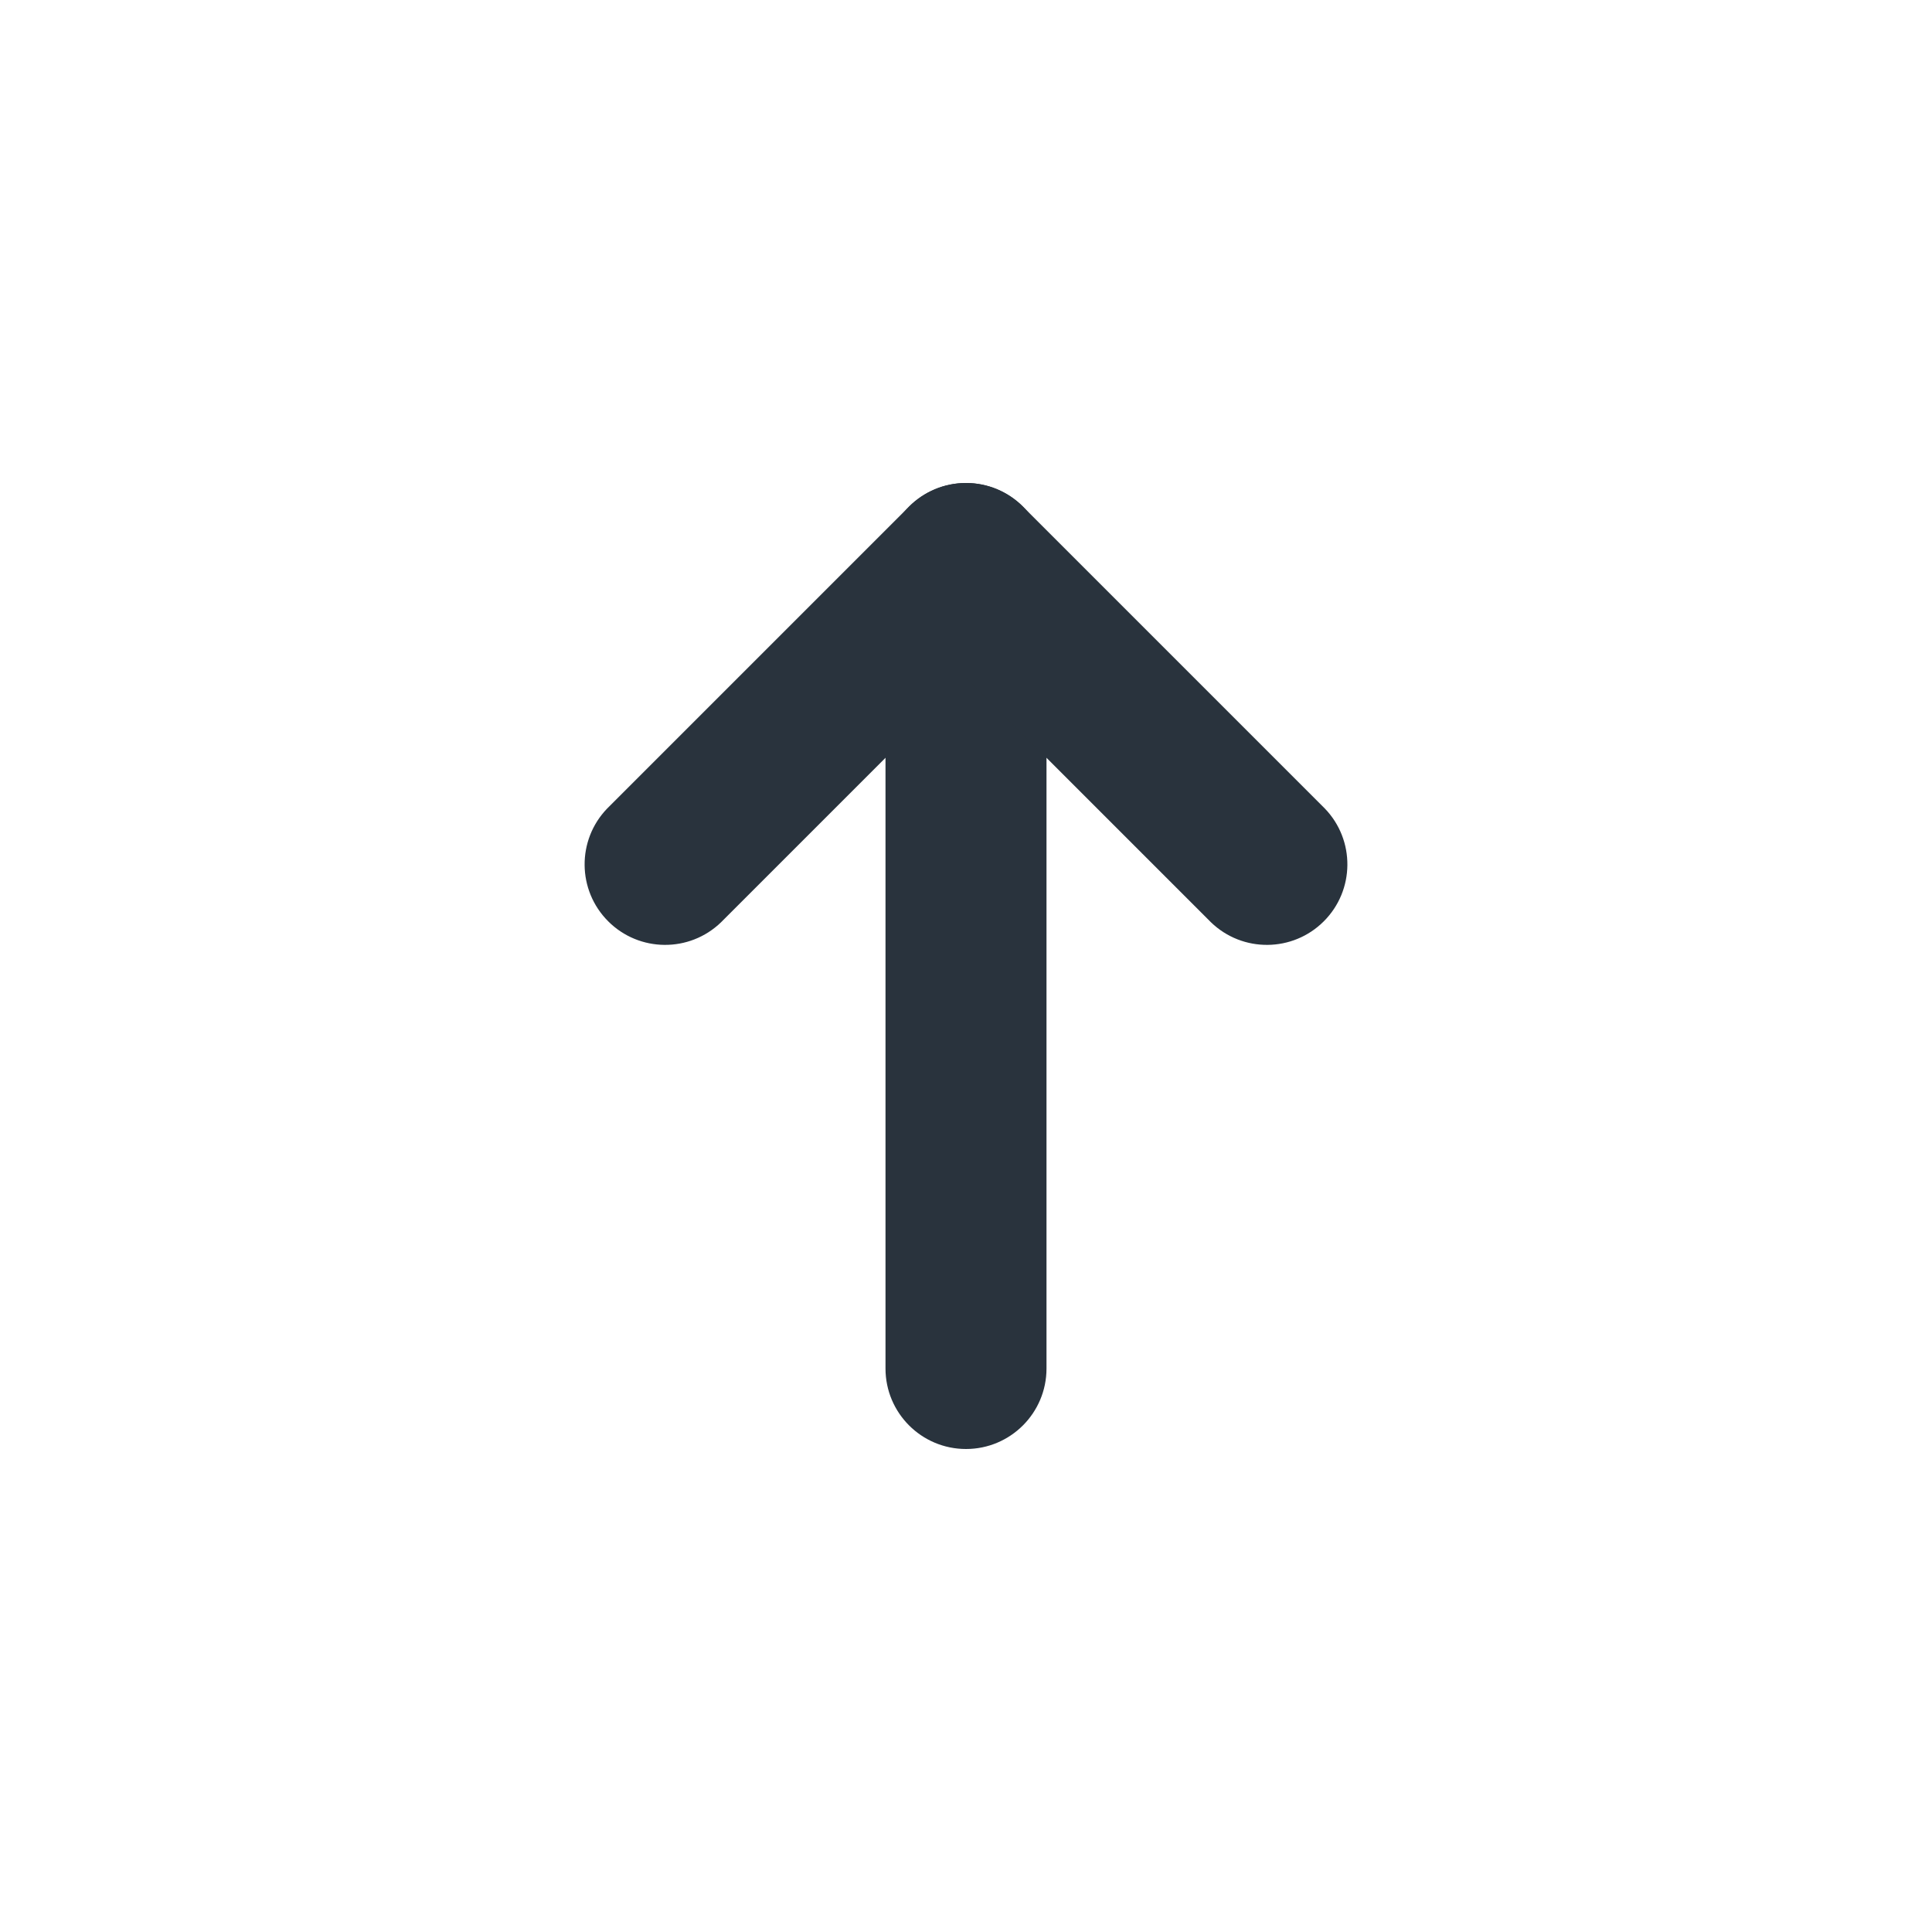
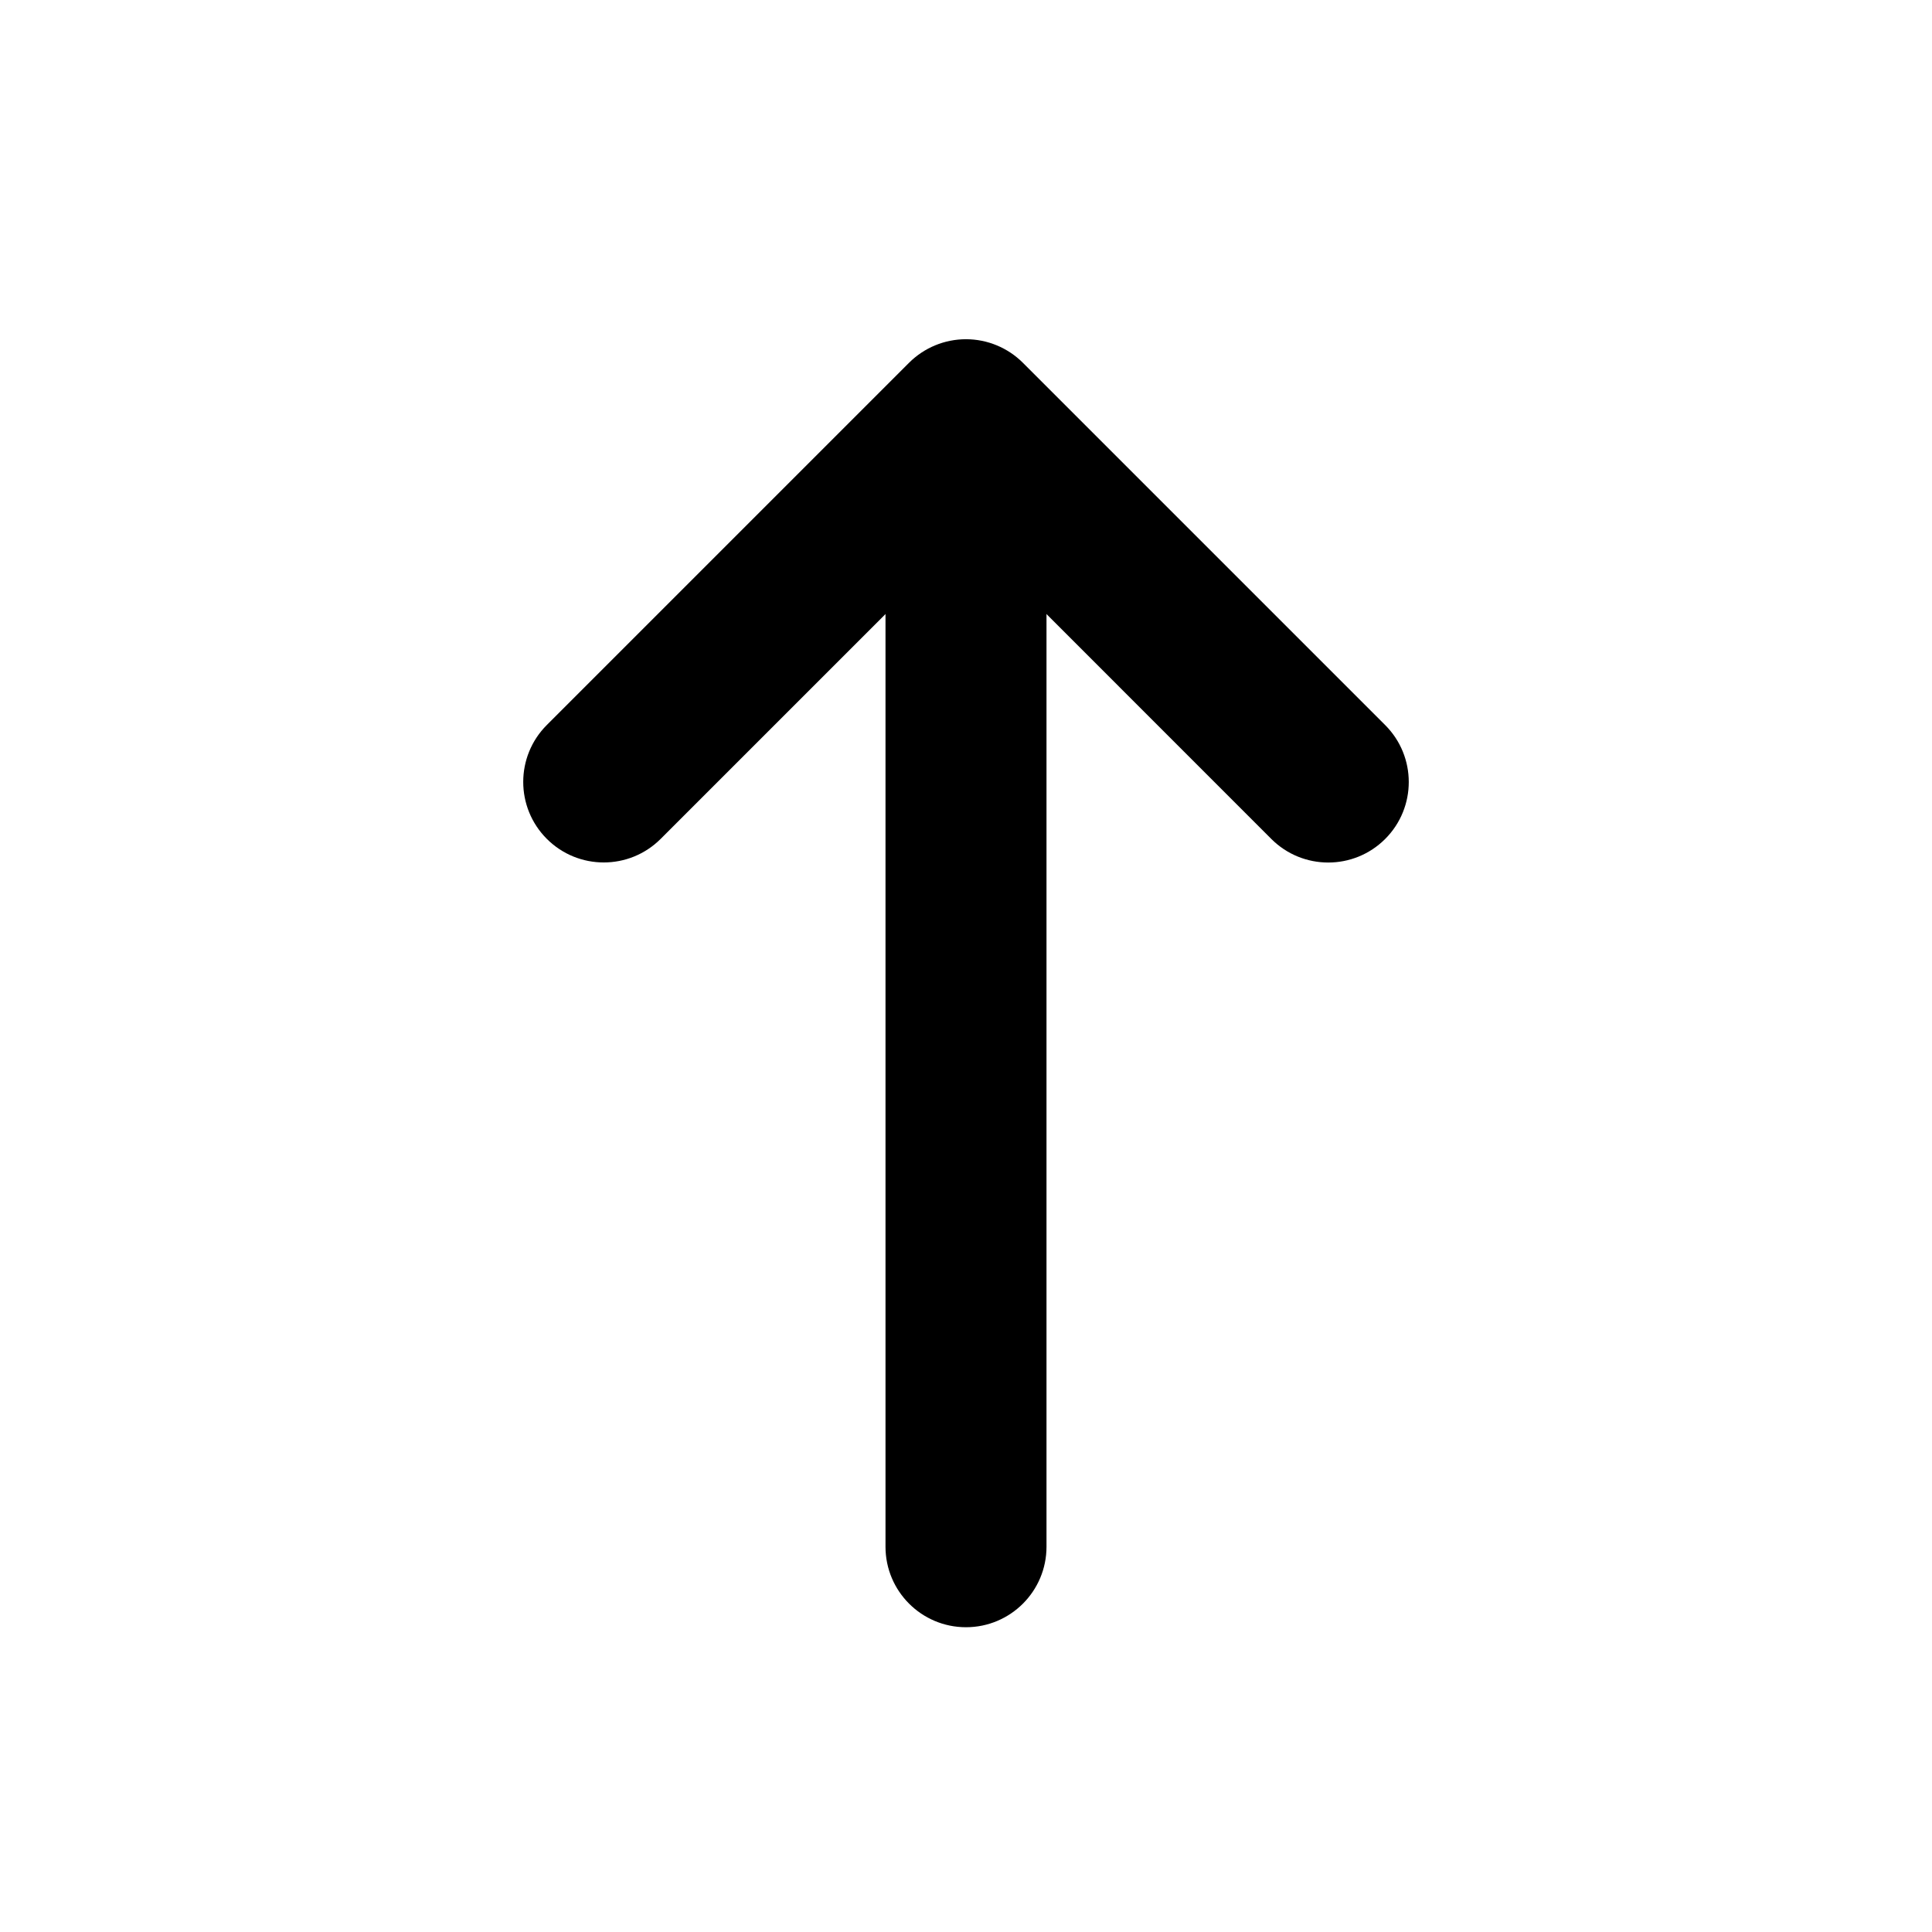
- <svg xmlns="http://www.w3.org/2000/svg" width="24" height="24" fill="none" viewBox="0 0 24 24">
-   <path fill="#29333D" fill-rule="evenodd" d="M12 6a1 1 0 0 1 1 1v10a1 1 0 1 1-2 0V7a1 1 0 0 1 1-1Z" clip-rule="evenodd" />
-   <path fill="#29333D" fill-rule="evenodd" d="M12 6a1 1 0 0 1 .707.293l3.75 3.75a1 1 0 0 1-1.414 1.414L12 8.414l-3.043 3.043a1 1 0 0 1-1.414-1.414l3.75-3.75A1 1 0 0 1 12 6Z" clip-rule="evenodd" />
+ <svg xmlns="http://www.w3.org/2000/svg" width="24" height="24" viewBox="0 0 24 24">
+   <path fill-rule="evenodd" d="M12 5.714a1 1 0 0 1 1 1v12.5a1 1 0 0 1-2 0v-12.5a1 1 0 0 1 1-1Z" clip-rule="evenodd" />
+   <path fill-rule="evenodd" d="M12 4.214a1 1 0 0 1 .707.293l4.5 4.5a1 1 0 0 1-1.414 1.415L12 6.628l-3.793 3.793a1 1 0 0 1-1.414-1.415l4.5-4.5A1 1 0 0 1 12 4.214Z" clip-rule="evenodd" />
</svg>
